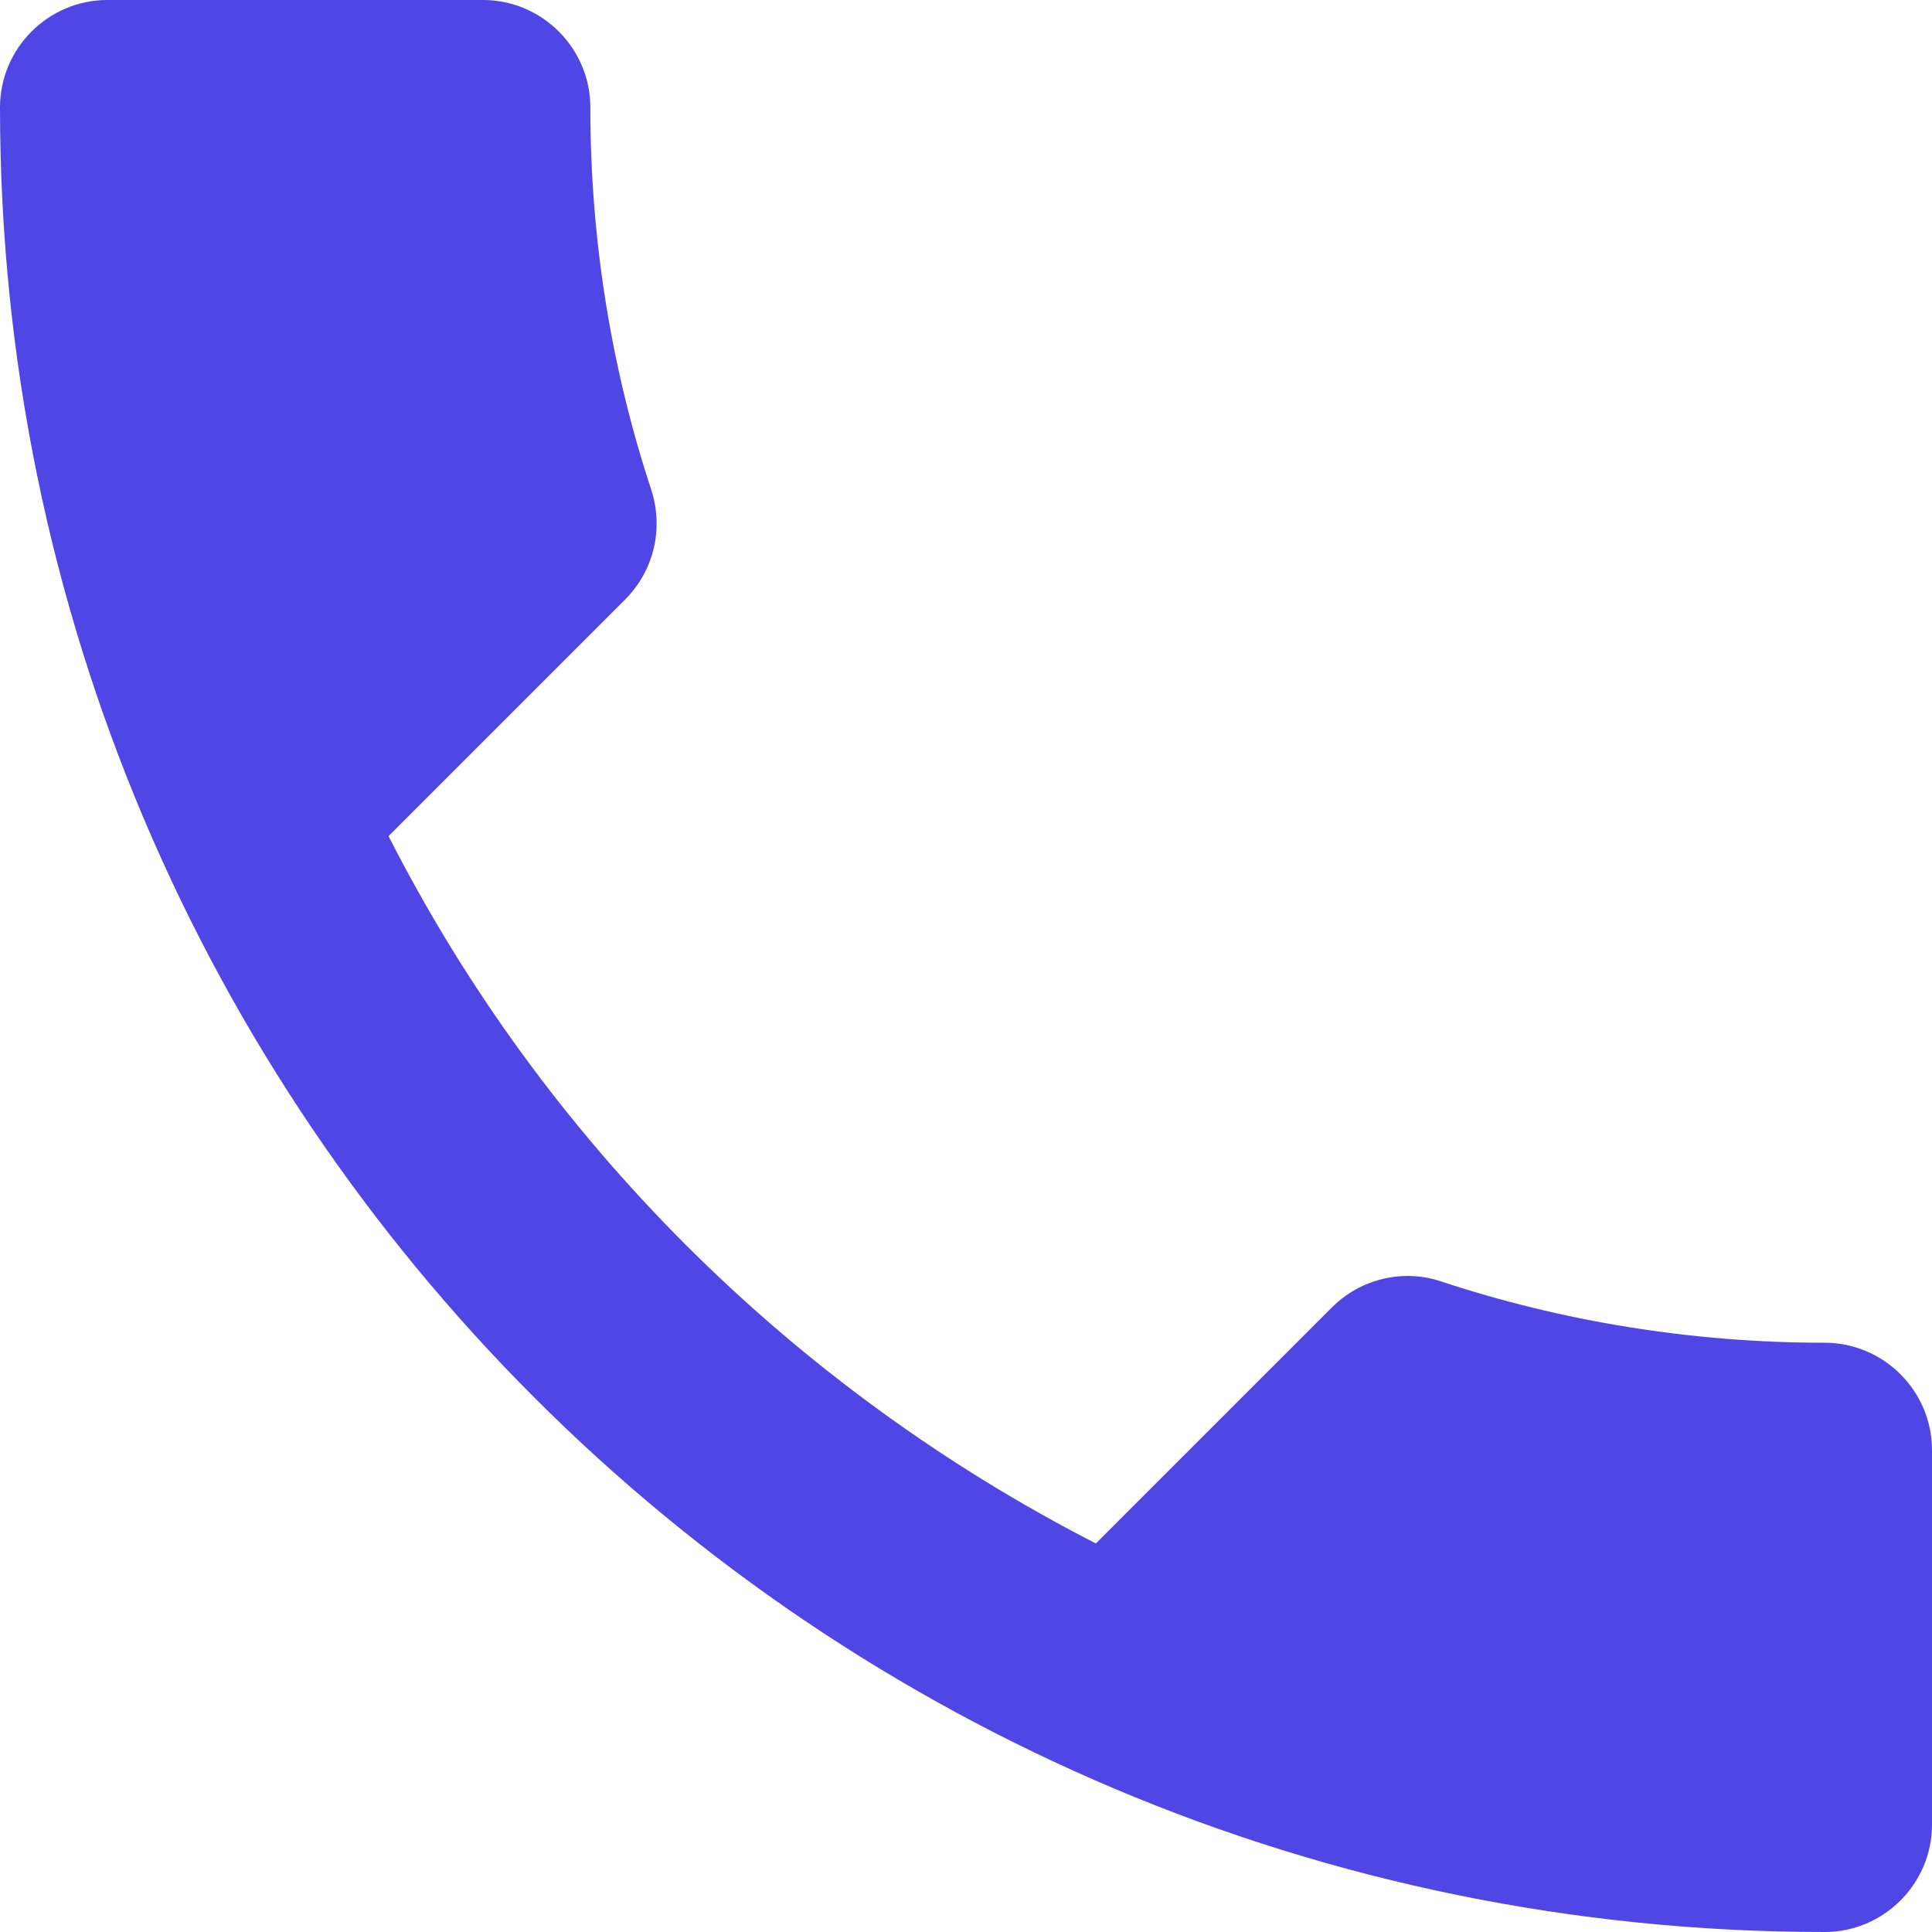
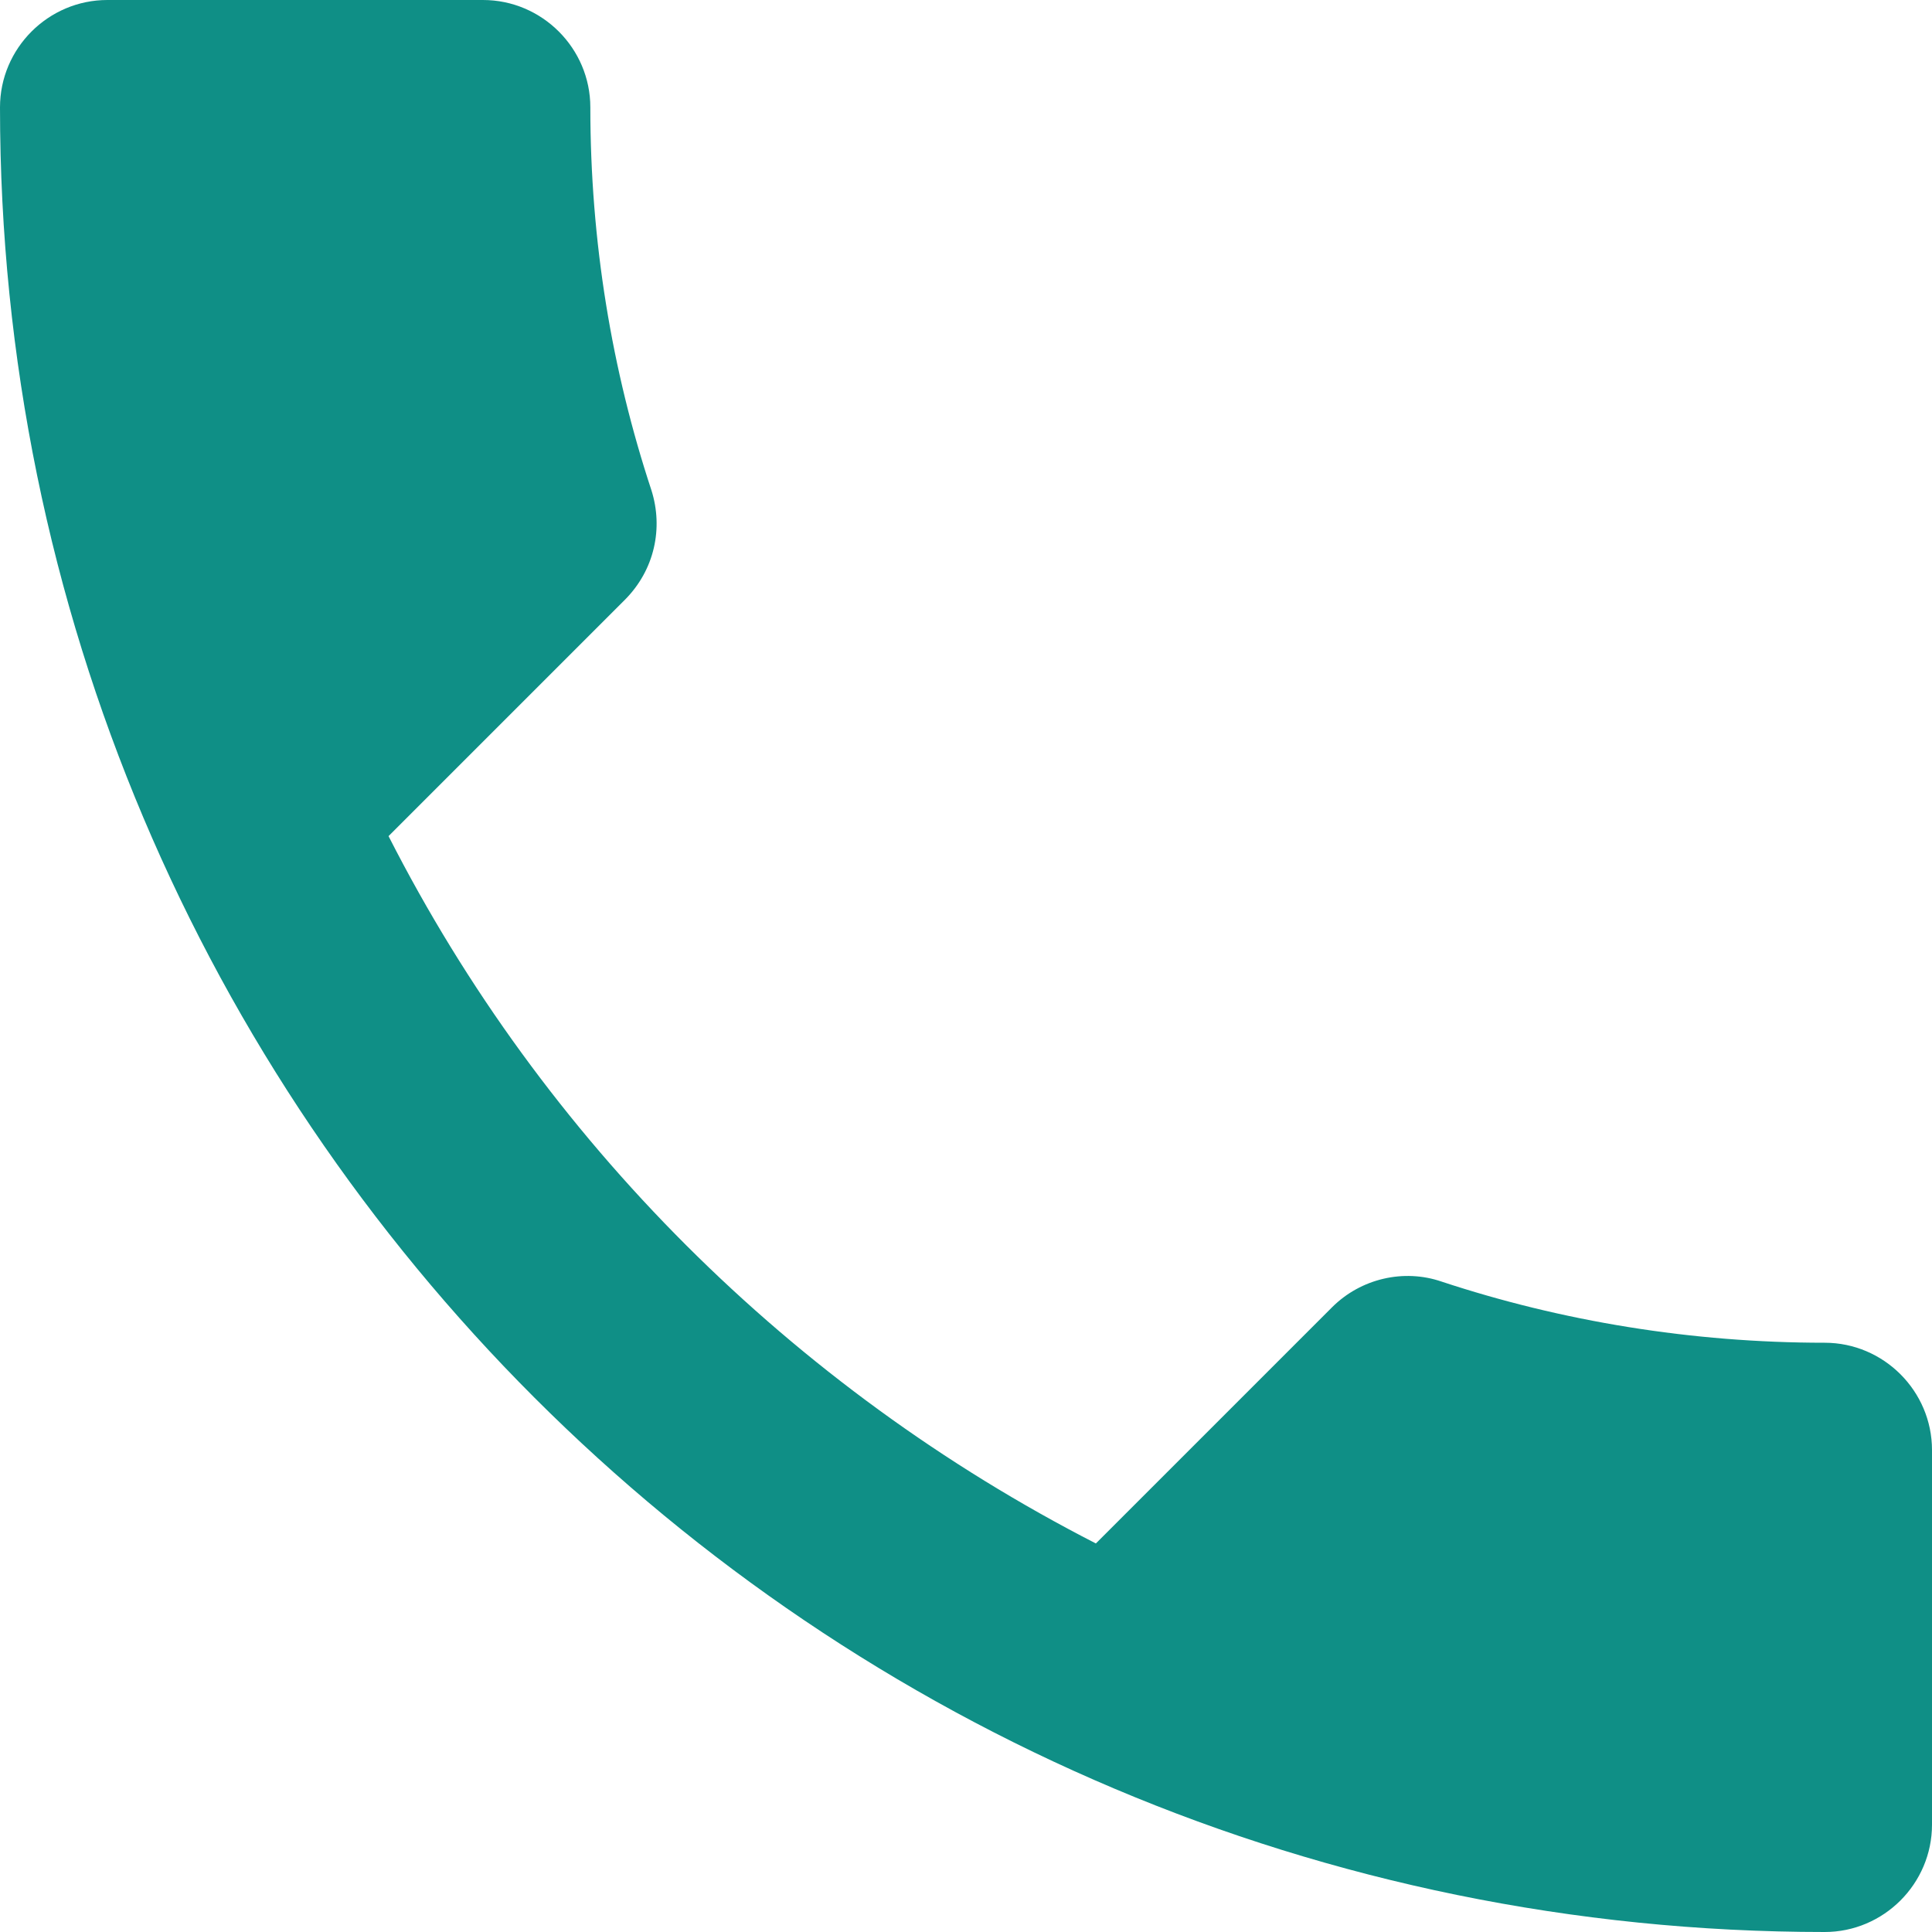
<svg xmlns="http://www.w3.org/2000/svg" width="18" height="18" viewBox="0 0 18 18" fill="none">
-   <path d="M3.62 7.79C5.06 10.62 7.38 12.93 10.21 14.38L12.41 12.18C12.68 11.91 13.08 11.82 13.43 11.94C14.55 12.31 15.76 12.51 17 12.51C17.55 12.51 18 12.96 18 13.51V17C18 17.55 17.55 18 17 18C7.61 18 0 10.39 0 1C0 0.45 0.45 0 1 0H4.5C5.05 0 5.5 0.45 5.5 1C5.5 2.25 5.7 3.45 6.07 4.57C6.18 4.92 6.1 5.31 5.82 5.59L3.62 7.79Z" fill="#4F46E5" />
+   <path d="M3.62 7.79C5.06 10.62 7.38 12.93 10.21 14.38L12.41 12.18C12.68 11.91 13.08 11.82 13.43 11.94C14.55 12.31 15.76 12.51 17 12.51C17.55 12.51 18 12.96 18 13.51V17C18 17.55 17.55 18 17 18C7.61 18 0 10.39 0 1C0 0.45 0.45 0 1 0H4.5C5.05 0 5.5 0.45 5.5 1C5.5 2.25 5.7 3.45 6.07 4.57C6.18 4.92 6.1 5.31 5.82 5.59L3.62 7.79Z" fill="#0F8F86" />
</svg>
